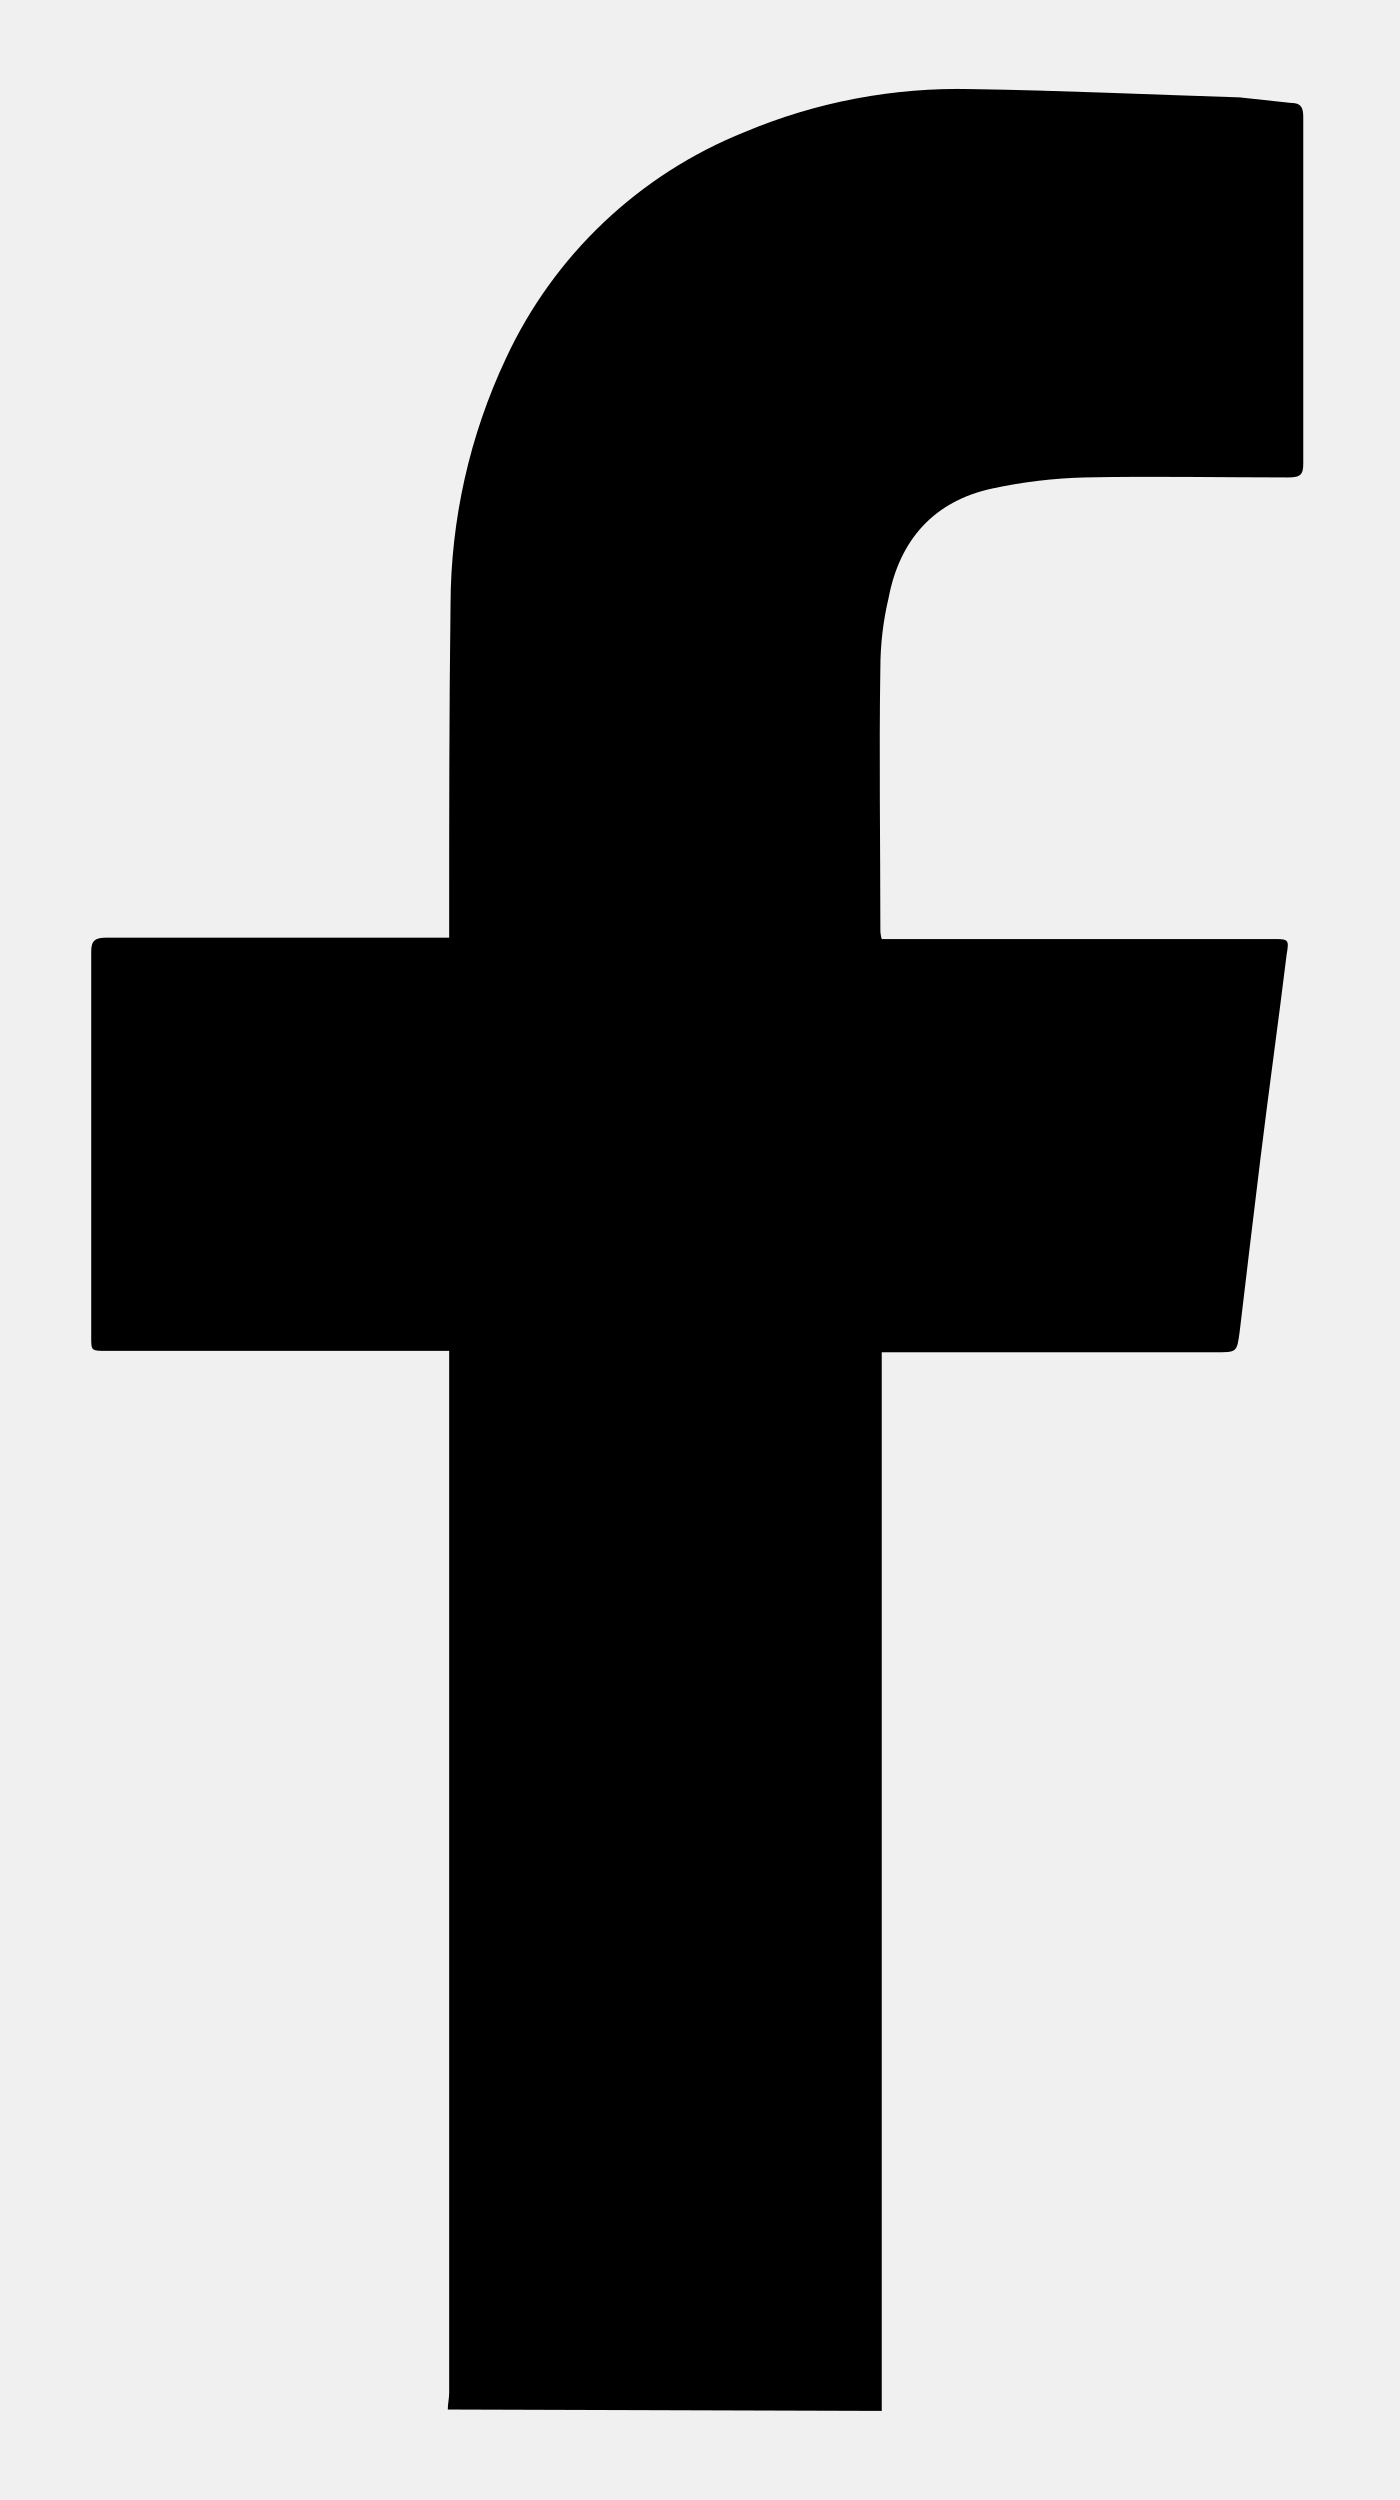
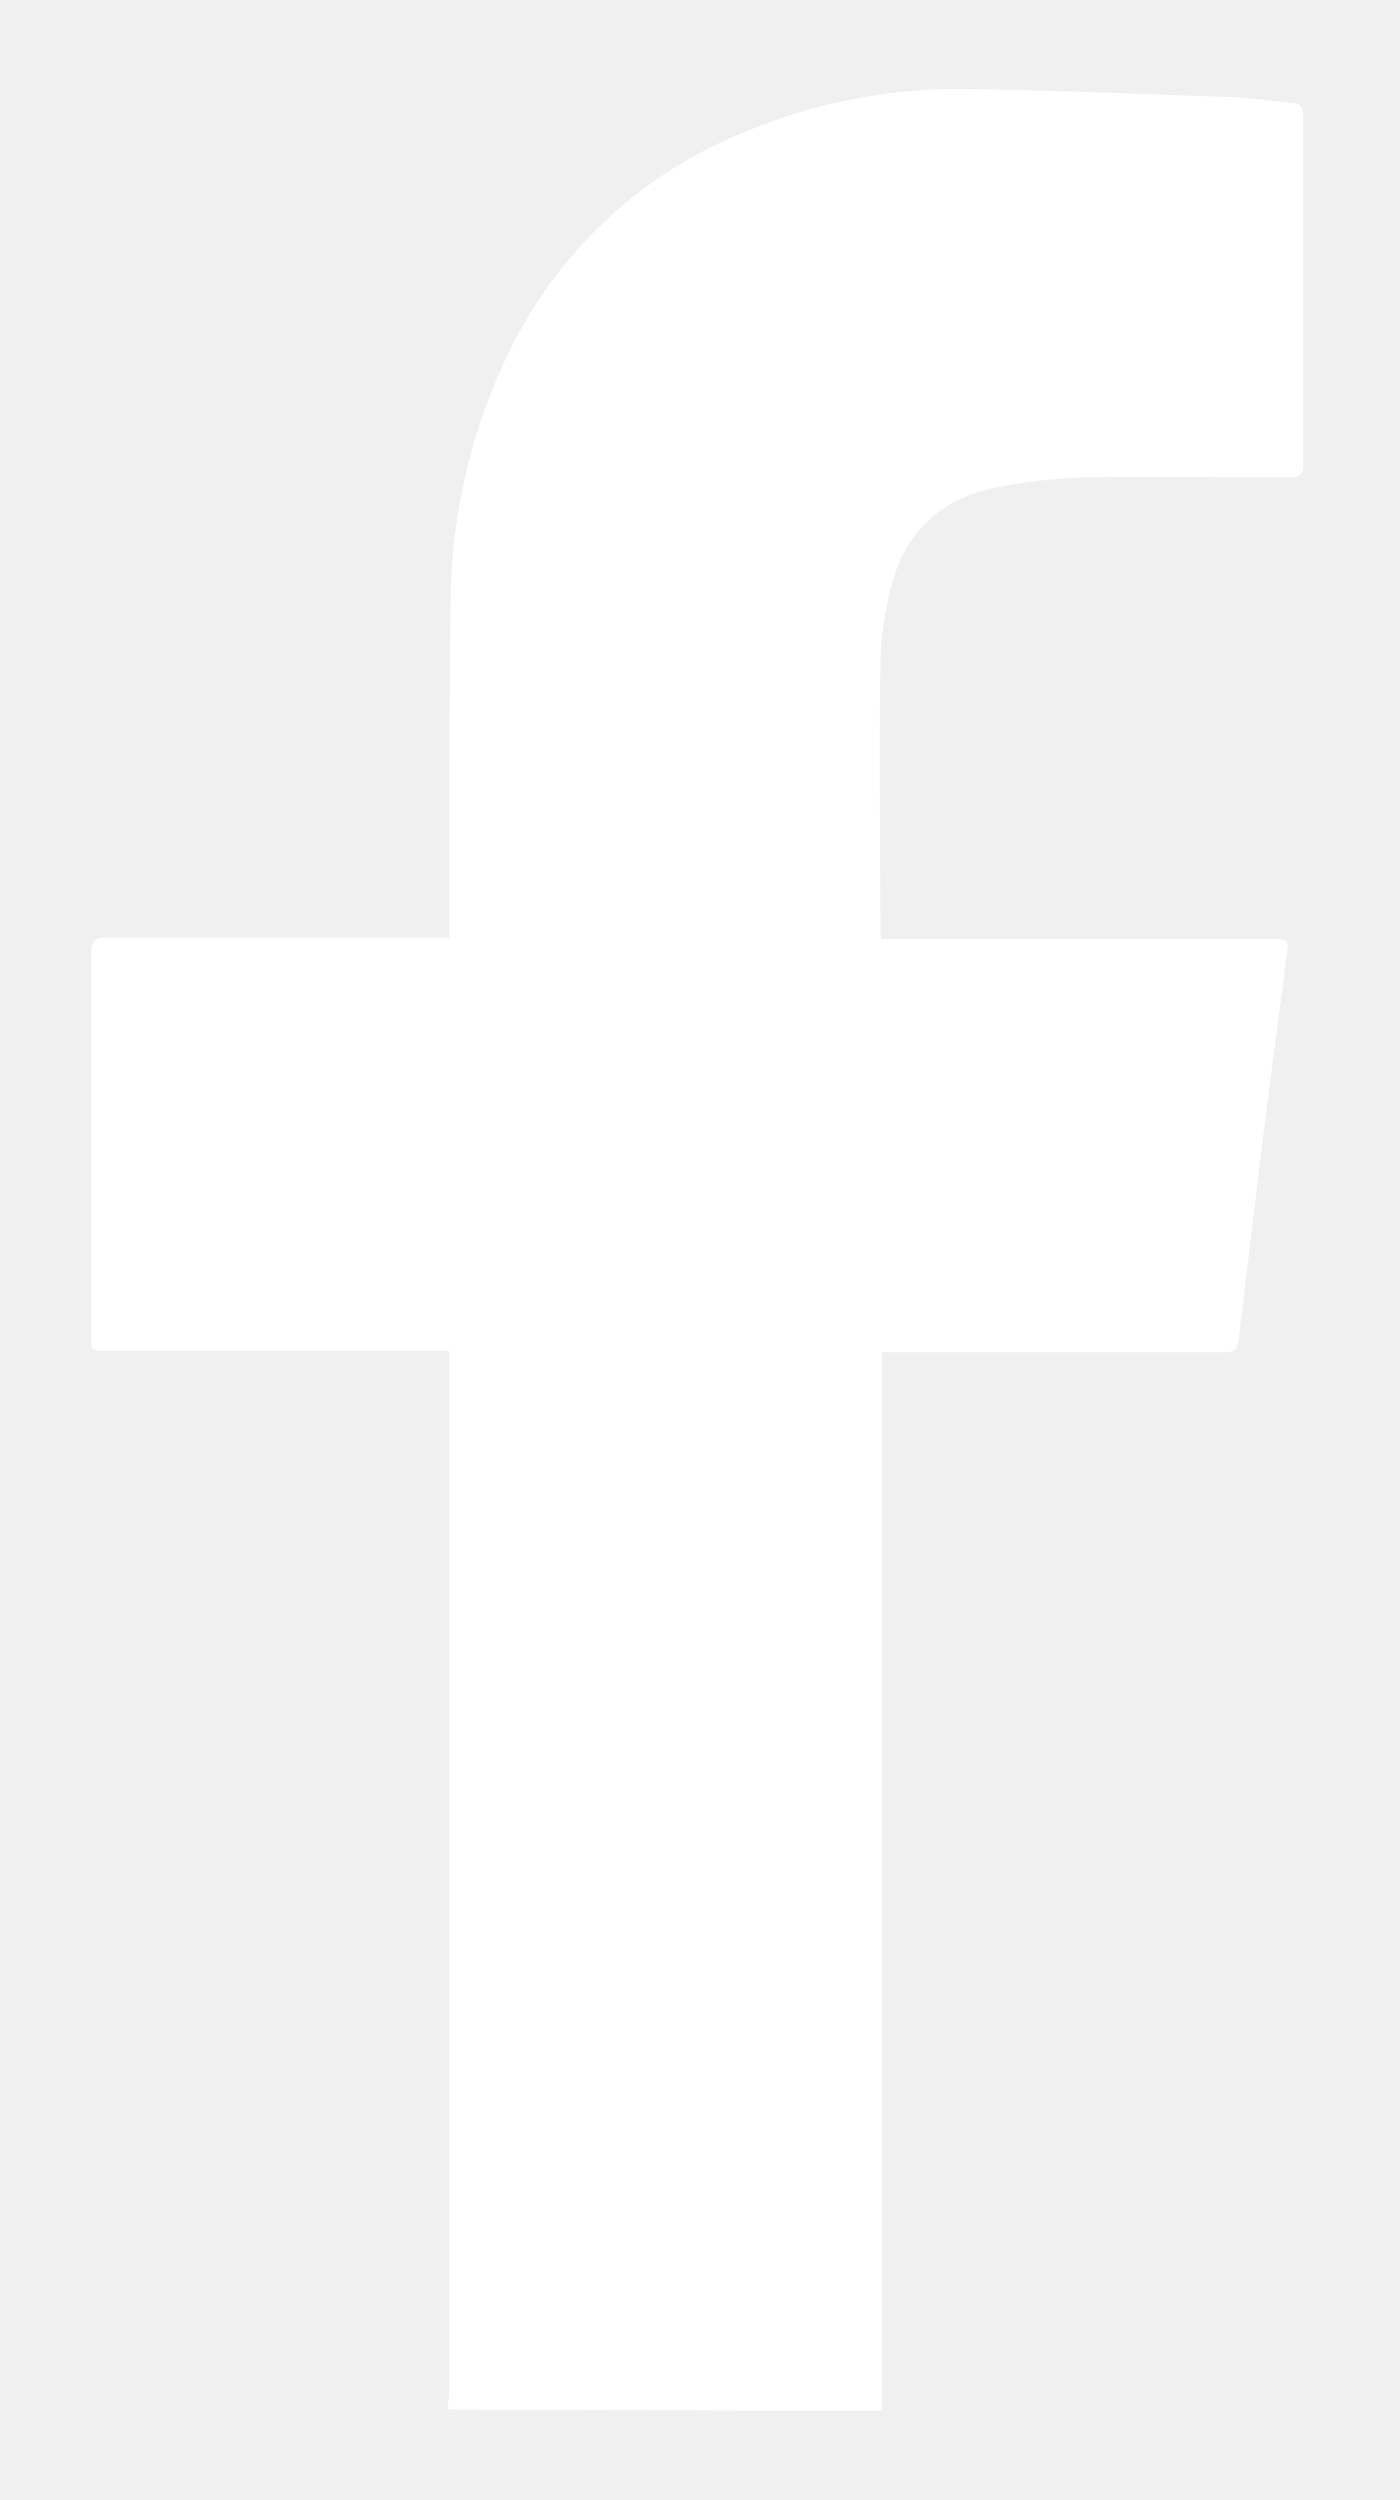
<svg xmlns="http://www.w3.org/2000/svg" width="1.4in" height="240" viewBox="0 0 101.3 180.8">
-   <path d="M32.4 174.3c0-.4.1-.8.1-1.2V97.7H7.7c-1.1 0-1.1 0-1.1-1V68.8c0-.8.3-1 1.1-1h24.8v-.9c0-7.7 0-15.5.1-23.2a42.1 42.1 0 0 1 4-17.8A32.3 32.3 0 0 1 53.9 9.5a39.9 39.9 0 0 1 16.4-3.1c6.5.1 13 .4 19.4.6l3.7.4c.7 0 .9.3.9 1v25.1c0 .8-.2 1-1.1 1-4.9 0-9.8-.1-14.7 0a36.1 36.1 0 0 0-6.7.8c-4.2.9-6.7 3.7-7.5 7.9a22.2 22.2 0 0 0-.6 5.1c-.1 6.3 0 12.6 0 18.9a2.3 2.3 0 0 0 .1.7h28.3c1.1 0 1.2 0 1 1.1-.6 4.9-1.3 9.9-1.9 14.8s-1 8.3-1.5 12.5c-.2 1.5-.2 1.5-1.7 1.5H63.8v76.6z" />
+   <path fill="#fff" d="M32.4 174.3c0-.4.1-.8.1-1.2V97.7H7.7c-1.1 0-1.1 0-1.1-1V68.8c0-.8.3-1 1.1-1h24.8v-.9c0-7.7 0-15.5.1-23.2a42.1 42.1 0 0 1 4-17.8A32.3 32.3 0 0 1 53.9 9.5a39.9 39.9 0 0 1 16.4-3.1c6.5.1 13 .4 19.4.6l3.7.4c.7 0 .9.3.9 1v25.1c0 .8-.2 1-1.1 1-4.9 0-9.8-.1-14.7 0a36.1 36.1 0 0 0-6.7.8c-4.2.9-6.7 3.7-7.5 7.9a22.2 22.2 0 0 0-.6 5.1c-.1 6.3 0 12.6 0 18.9a2.3 2.3 0 0 0 .1.7h28.3c1.1 0 1.2 0 1 1.1-.6 4.9-1.3 9.9-1.9 14.8s-1 8.3-1.5 12.5c-.2 1.5-.2 1.5-1.7 1.5H63.8v76.6z" />
</svg>
